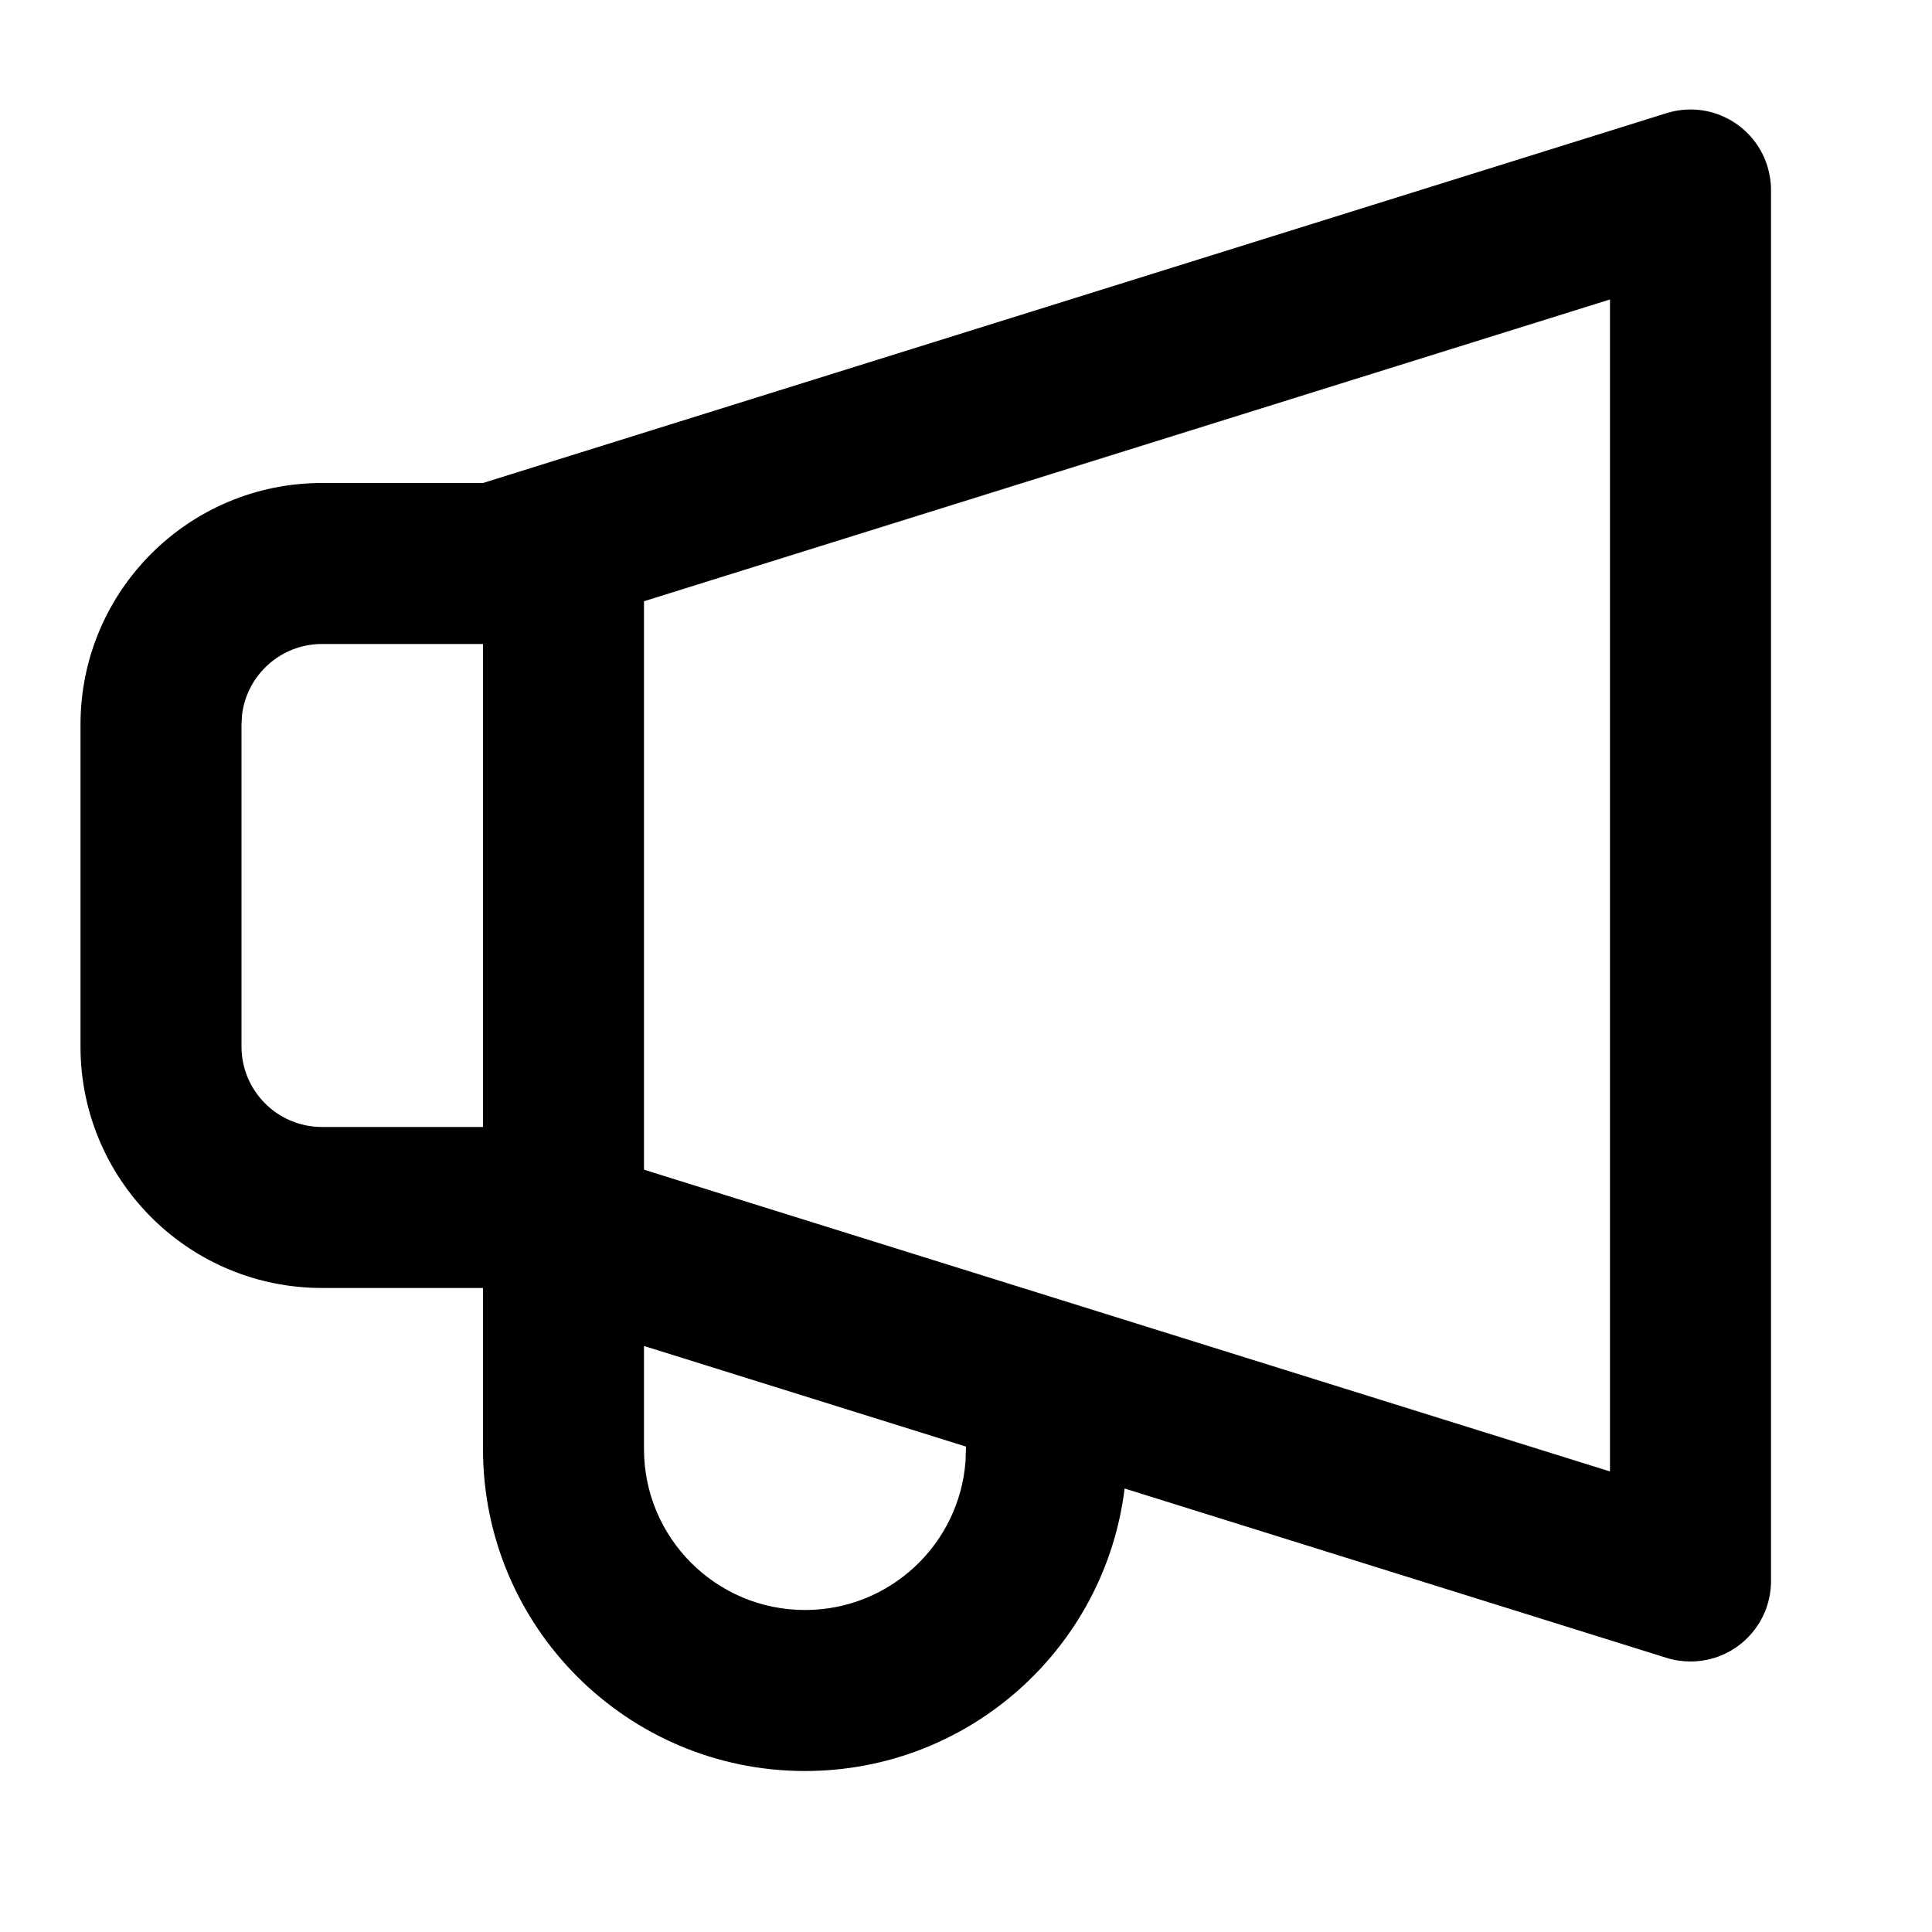
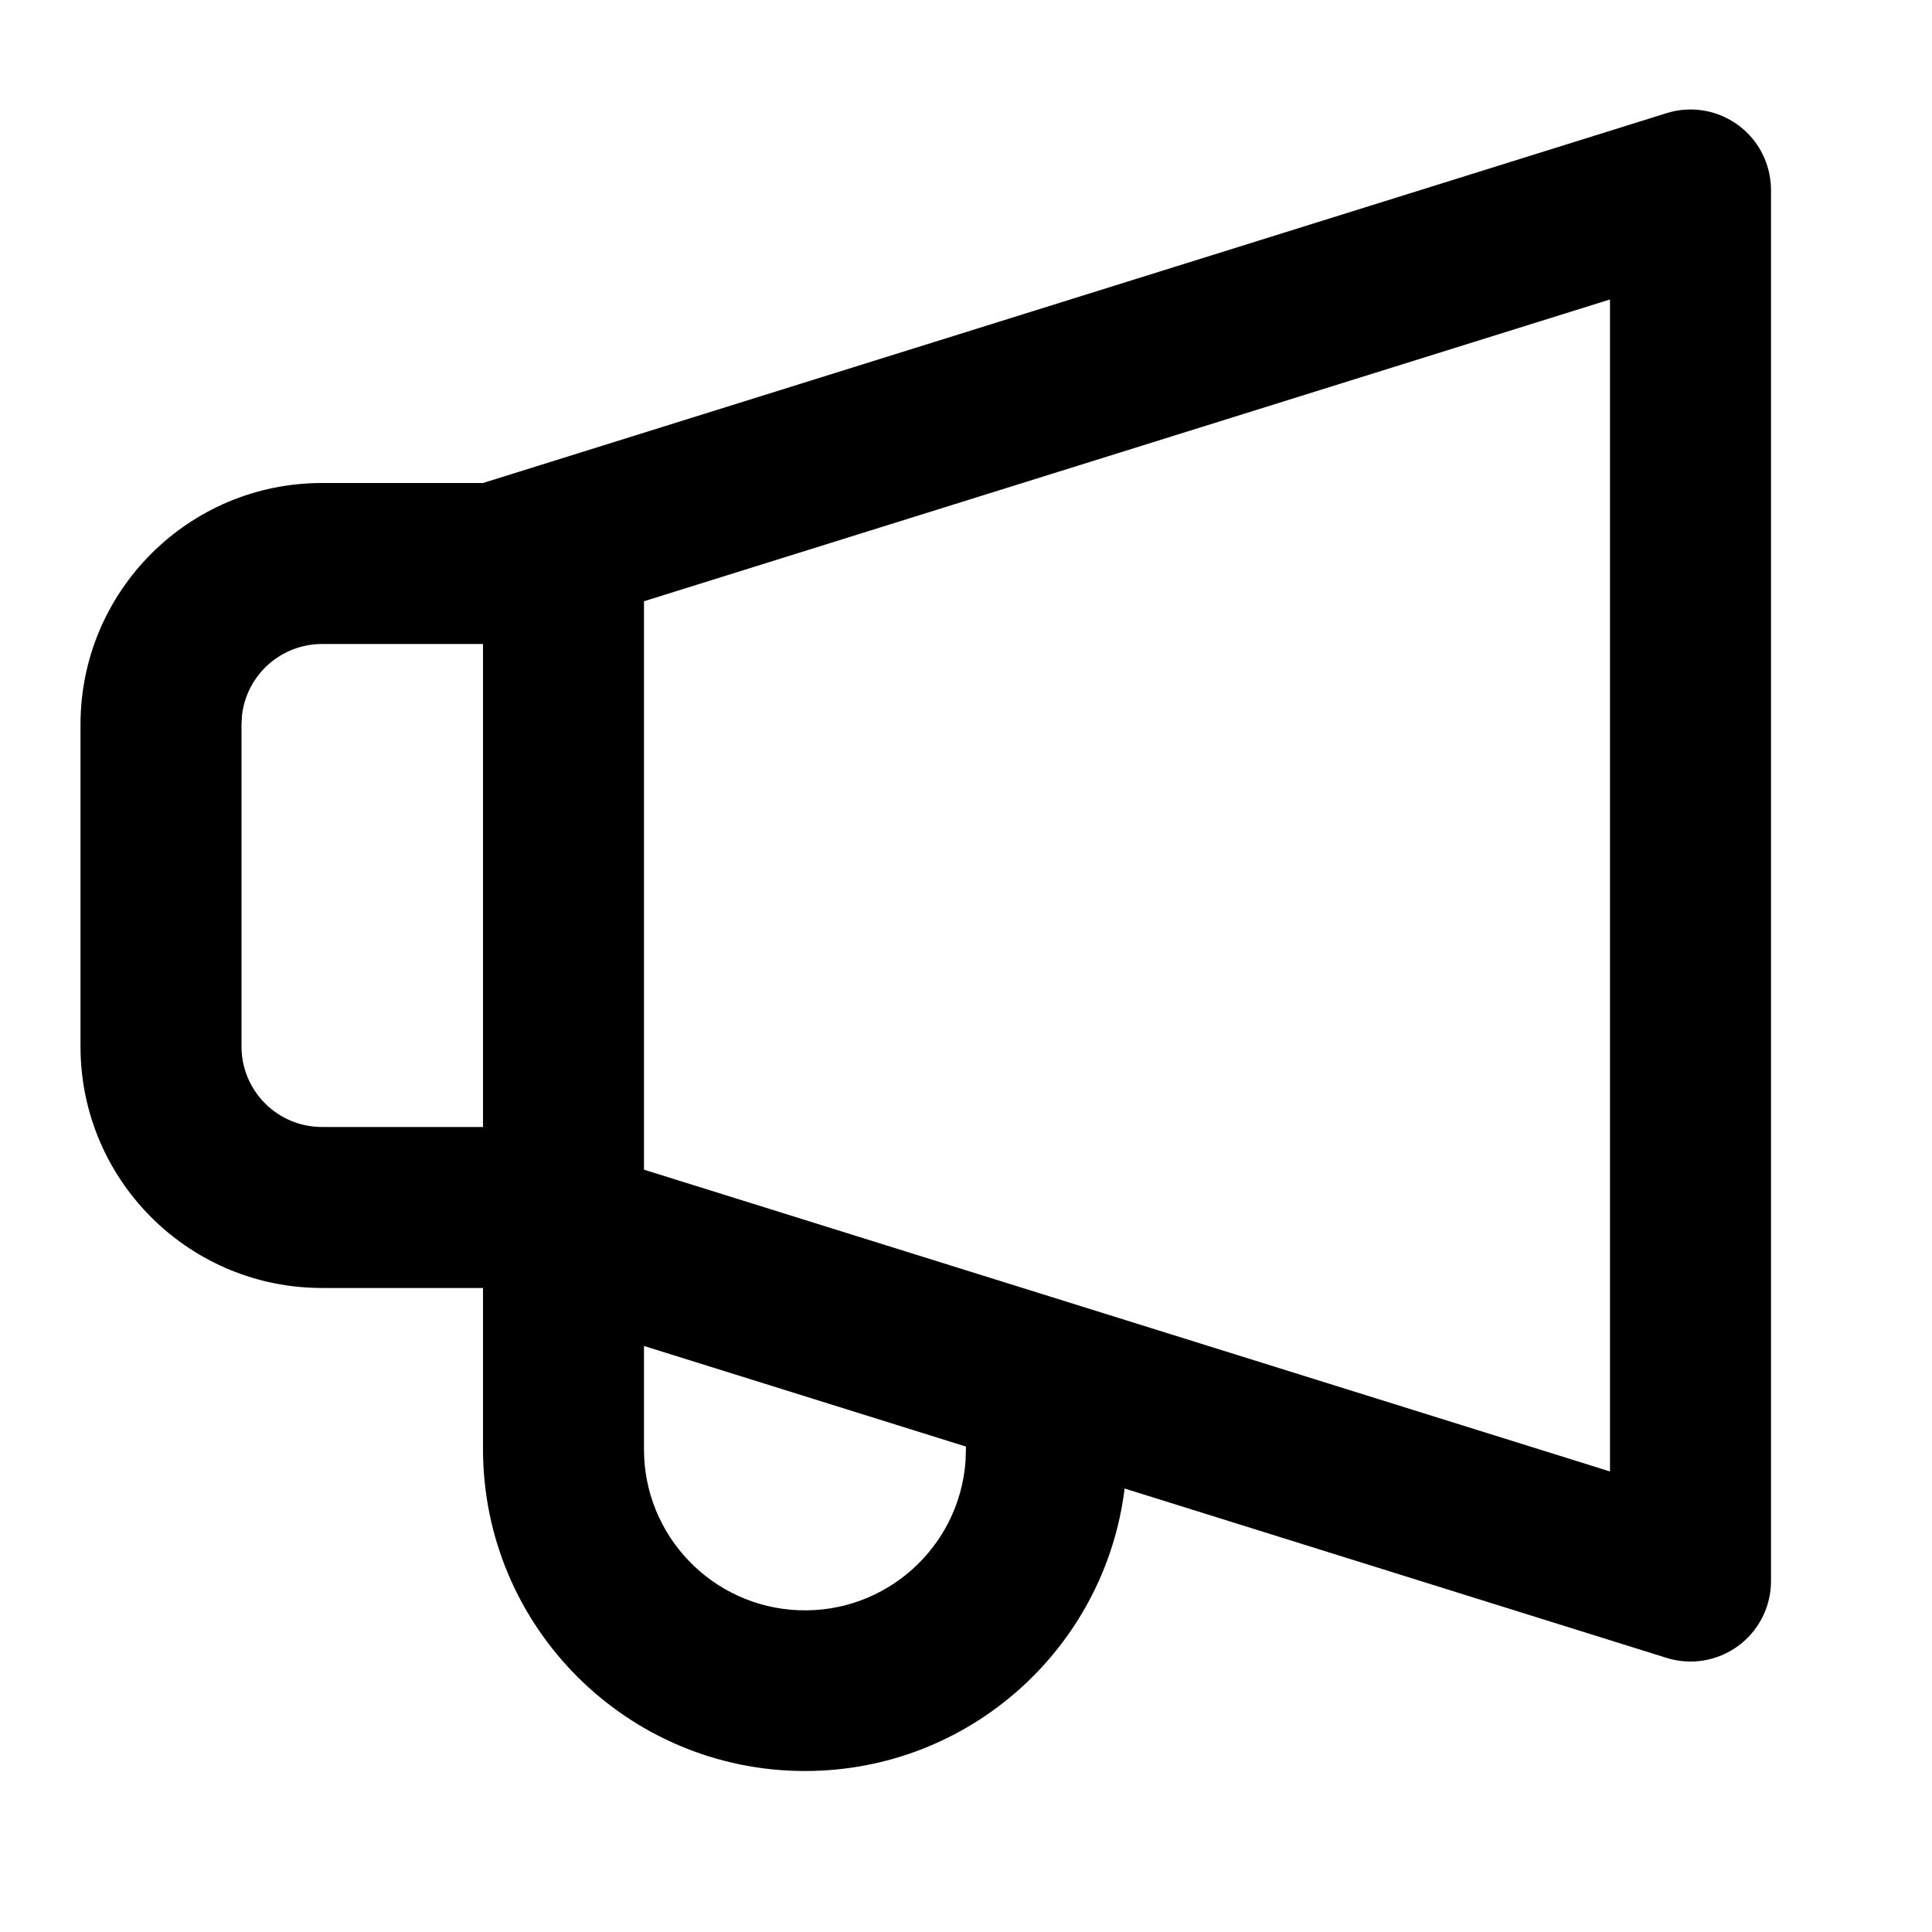
<svg xmlns="http://www.w3.org/2000/svg" viewBox="0 0 64 64">
-   <g fill="none" fill-rule="evenodd">
-     <g fill="#000">
-       <g>
-         <path class="fill" d="M58.545 5.498c.08.258.122.526.122.796v46.079c0 1.473-1.194 2.666-2.667 2.666-.27 0-.538-.04-.795-.12l-17.951-5.61c-.645 5.273-5.14 9.358-10.587 9.358C20.776 58.667 16 53.89 16 48v-5.334h-5.333c-4.335 0-7.865-3.447-7.997-7.75l-.003-.25V24c0-4.418 3.581-8 8-8H16L55.205 3.749c1.405-.44 2.901.344 3.34 1.75zM21.333 44.587V48c0 2.946 2.388 5.333 5.334 5.333 2.811 0 5.115-2.175 5.318-4.935L32 47.92l-10.667-3.333zm32-34.667l-32 9.997v18.83l32 9.997V9.92zM16 21.333h-5.333c-1.368 0-2.495 1.03-2.65 2.356L8 24v10.667c0 1.472 1.194 2.666 2.667 2.666H16v-16z" transform="translate(-1074 -431) translate(1074 431)" />
-       </g>
-     </g>
-   </g>
+   <path class="fill" d="M58.545 5.498c.08.258.122.526.122.796v46.079a2.666 2.666 0 0 1-3.462 2.546l-17.951-5.61c-.645 5.273-5.14 9.358-10.587 9.358C20.776 58.667 16 53.89 16 48v-5.334h-5.333a8 8 0 0 1-7.997-7.75l-.003-.25V24a8 8 0 0 1 8-8H16L55.205 3.749a2.665 2.665 0 0 1 3.34 1.75zM21.333 44.587V48a5.333 5.333 0 0 0 10.652.398L32 47.92l-10.667-3.333zm32-34.667-32 9.997v18.83l32 9.997V9.92zM16 21.333h-5.333a2.67 2.67 0 0 0-2.65 2.356L8 24v10.667a2.667 2.667 0 0 0 2.667 2.666H16v-16z" fill="#000" fill-rule="evenodd" />
</svg>
